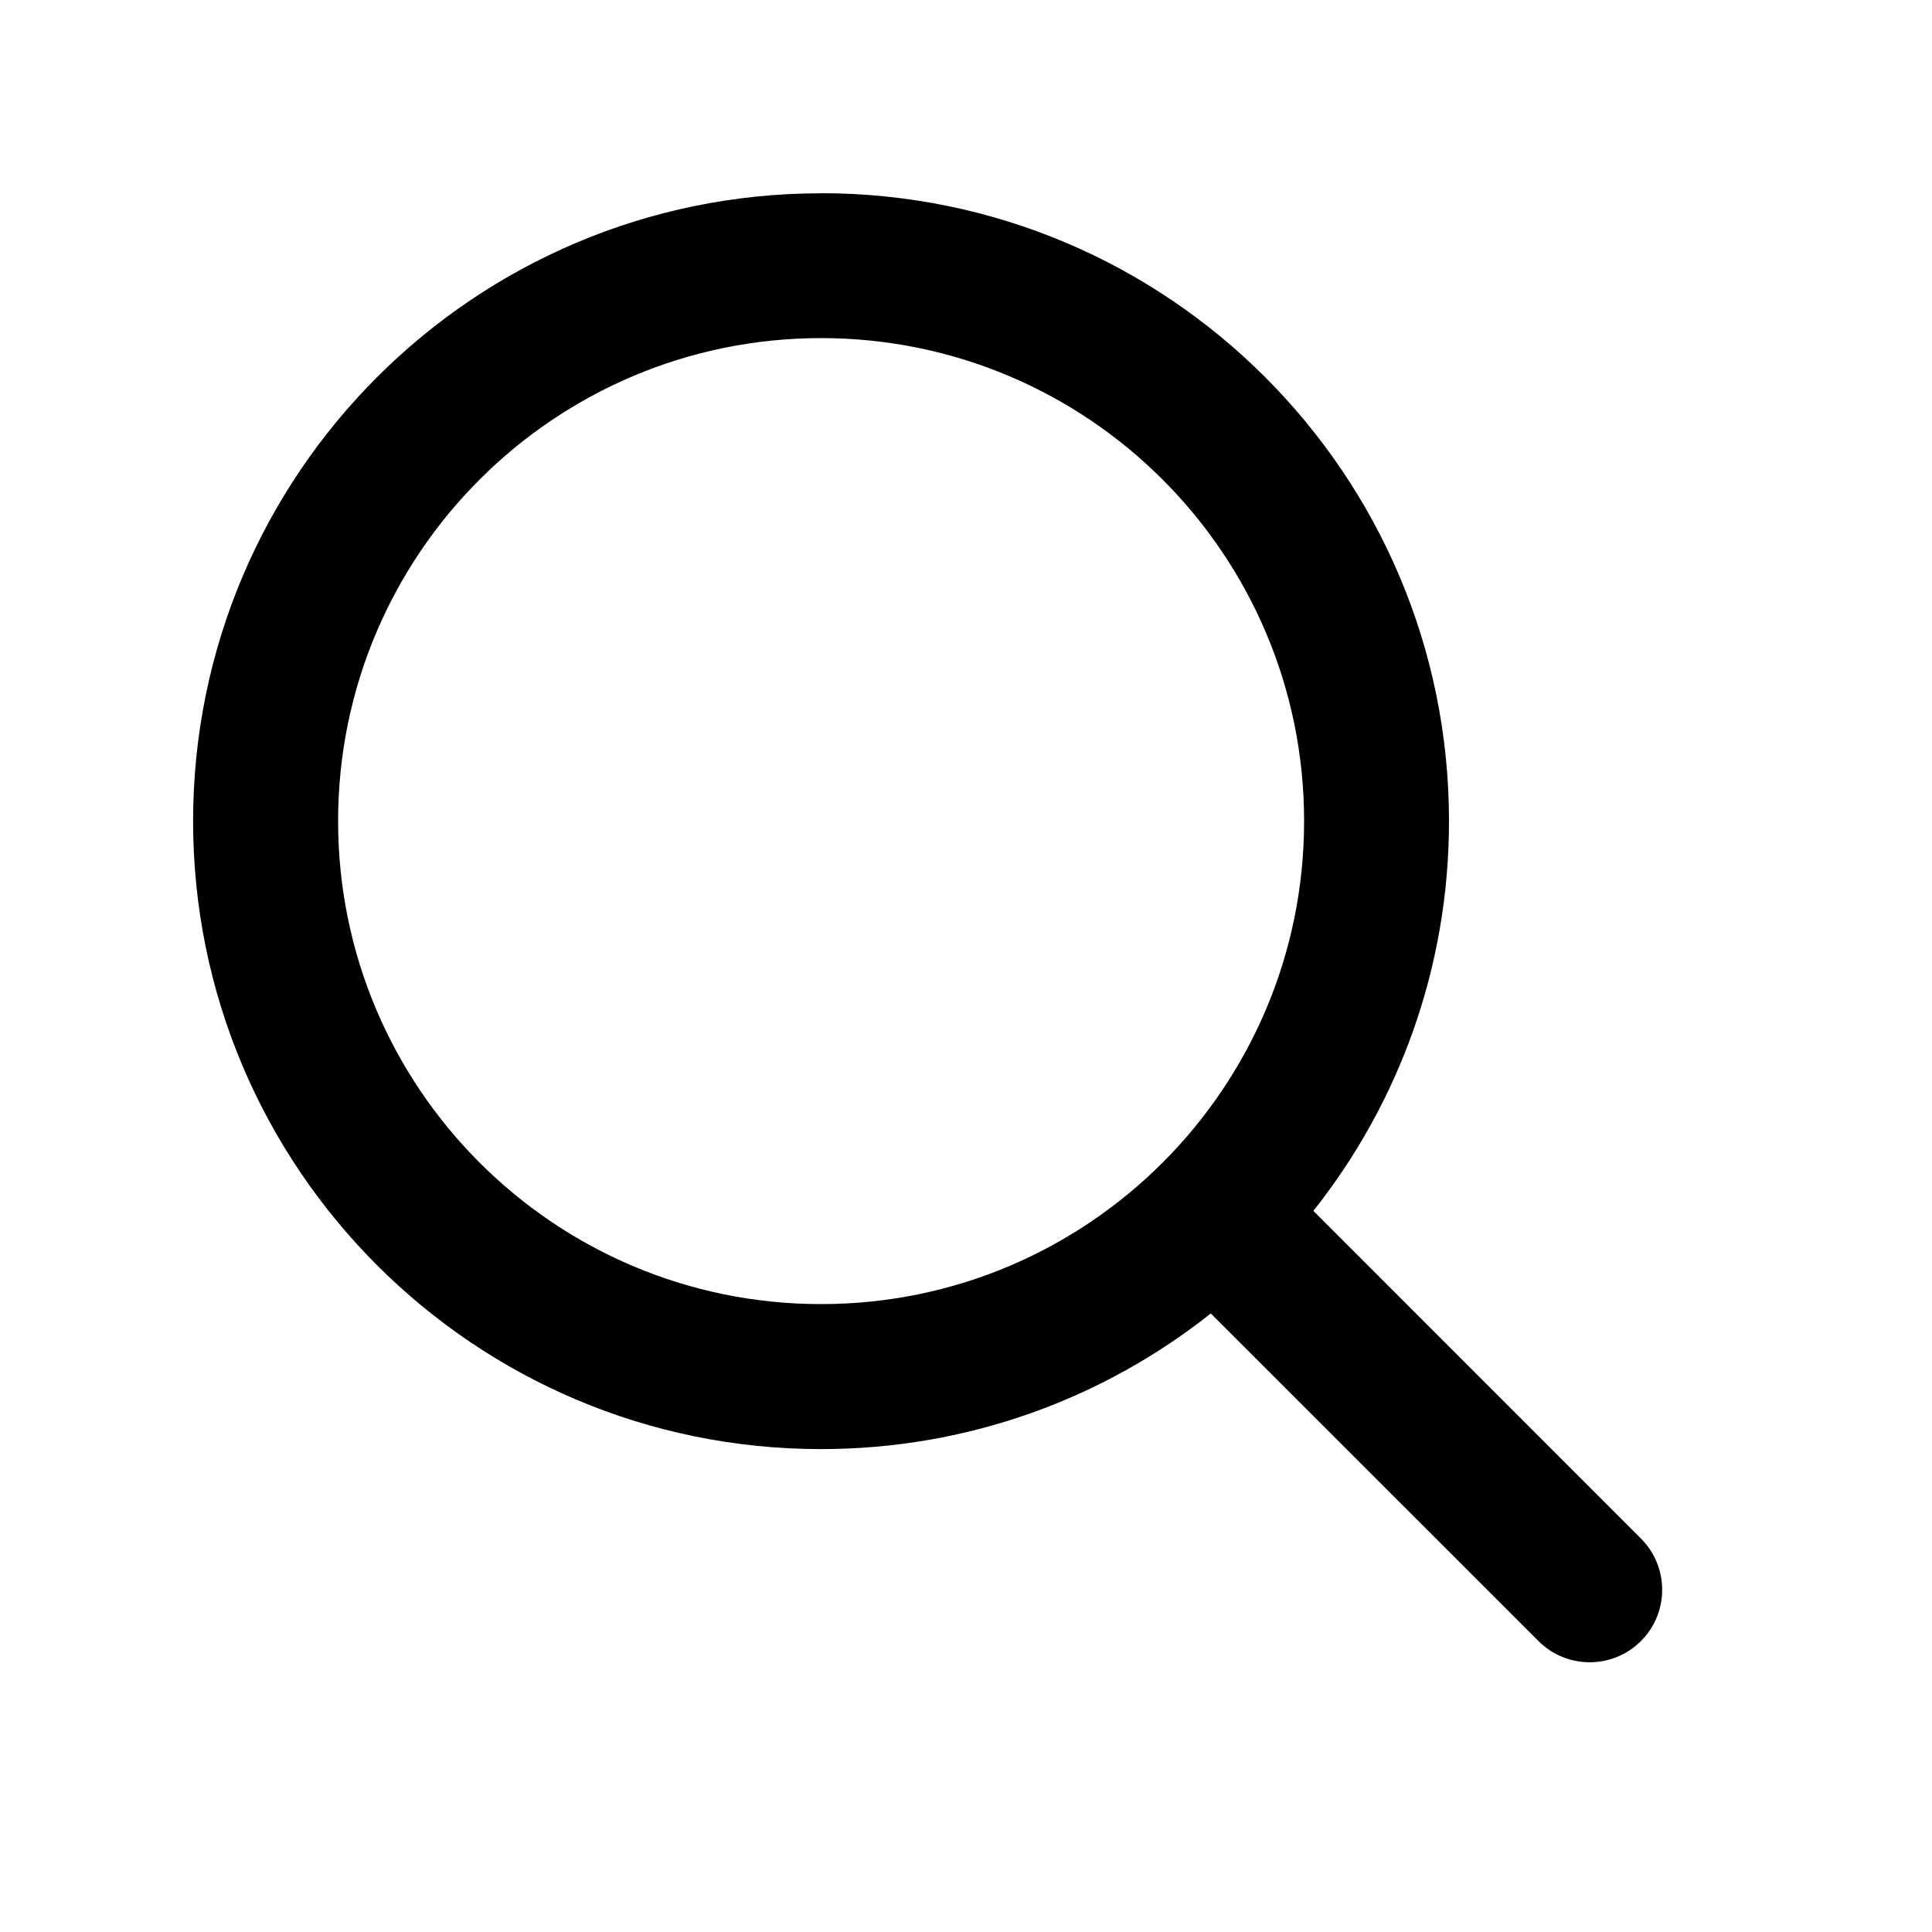
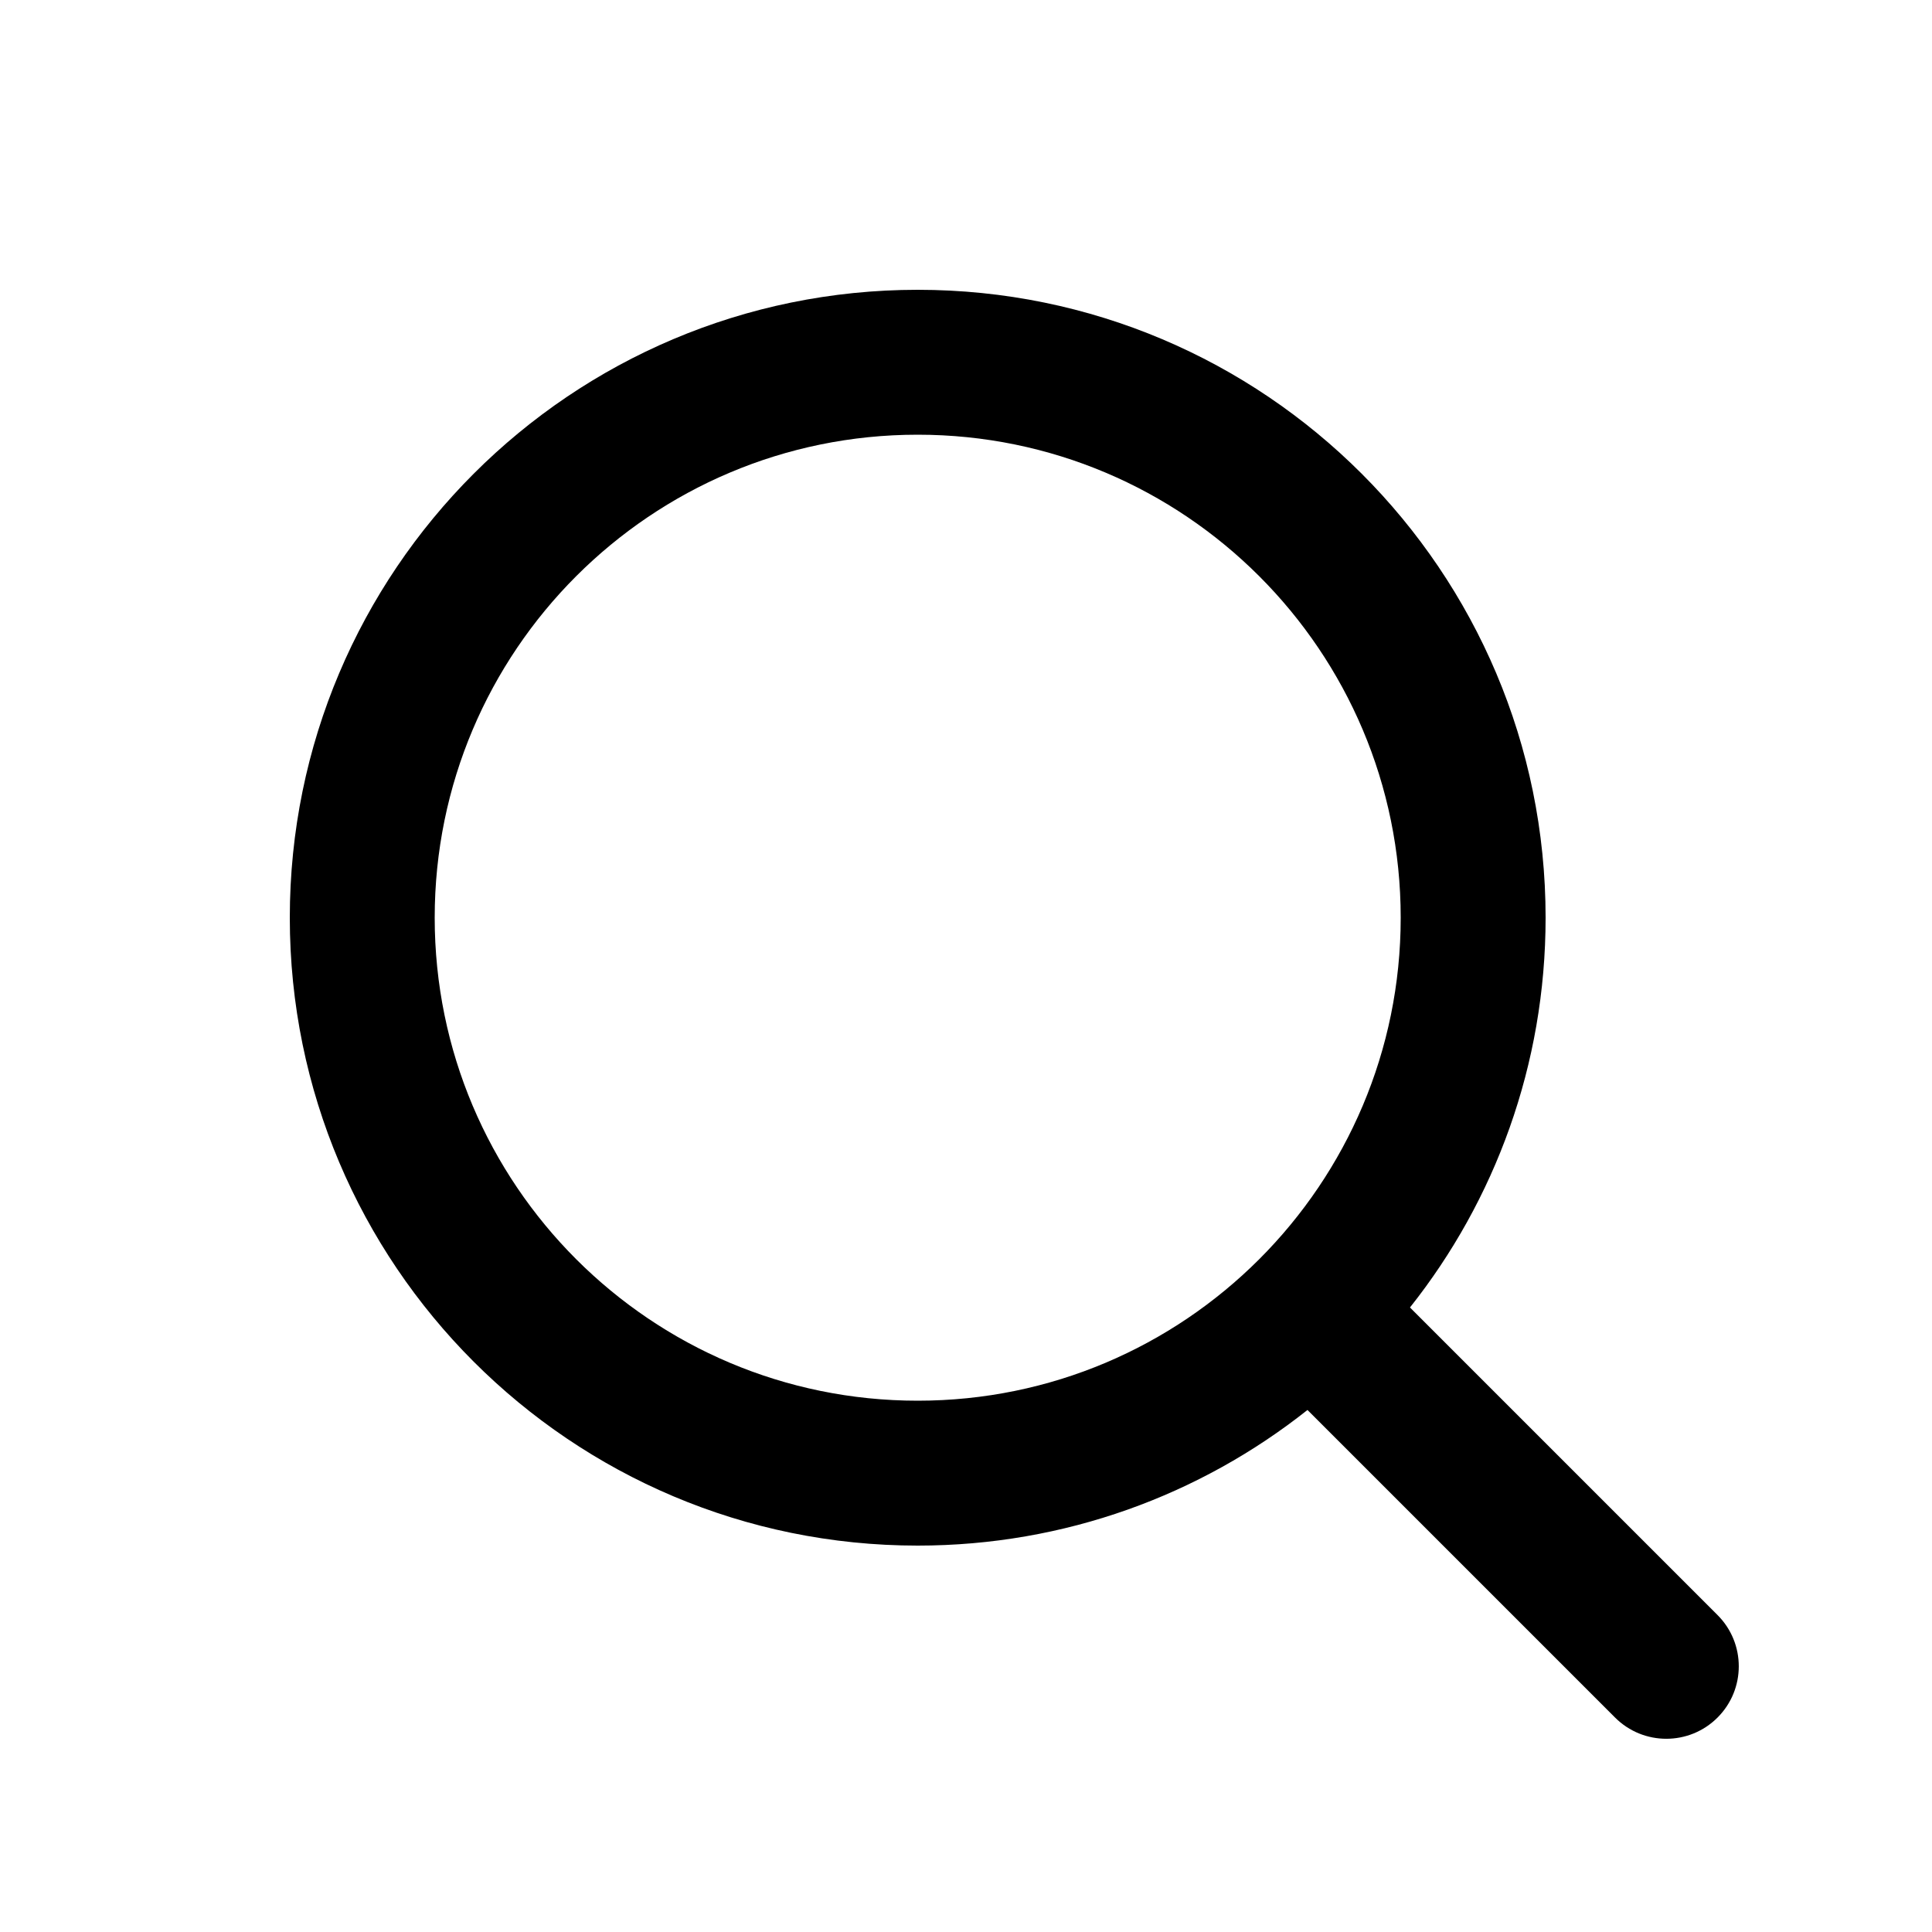
<svg xmlns="http://www.w3.org/2000/svg" fill="none" height="20" viewBox="0 0 20 20" width="20">
-   <path clip-rule="evenodd" d="m8.5 2c3.59 0 6.5 2.91 6.5 6.5 0 1.525-.525 2.926-1.404 4.035l3.391 3.392c.293.293.293.768 0 1.061s-.768.293-1.061 0l-3.392-3.391c-1.109.879-2.51 1.404-4.035 1.404-3.59 0-6.5-2.91-6.5-6.5 0-3.59 2.91-6.5 6.5-6.5zm0 1.5c-2.761 0-5 2.239-5 5 0 2.761 2.239 5 5 5 2.761 0 5-2.239 5-5 0-2.761-2.239-5-5-5z" fill="currentColor" fill-rule="evenodd" />
+   <path clip-rule="evenodd" d="m9.5 4.5c-2.761 0-5 2.239-5 5 0 2.761 2.239 5 5 5 2.761 0 5-2.239 5-5 0-2.761-2.239-5-5-5zm-6.5 5c0-3.59 2.91-6.5 6.5-6.5 3.59 0 6.5 2.91 6.5 6.5 0 1.525-.525 2.927-1.404 4.035l3.184 3.184c.293.293.293.768 0 1.061s-.768.293-1.061 0l-3.184-3.184c-1.109.879-2.511 1.404-4.035 1.404-3.59 0-6.5-2.91-6.5-6.5z" fill="currentColor" fill-rule="evenodd" />
</svg>
